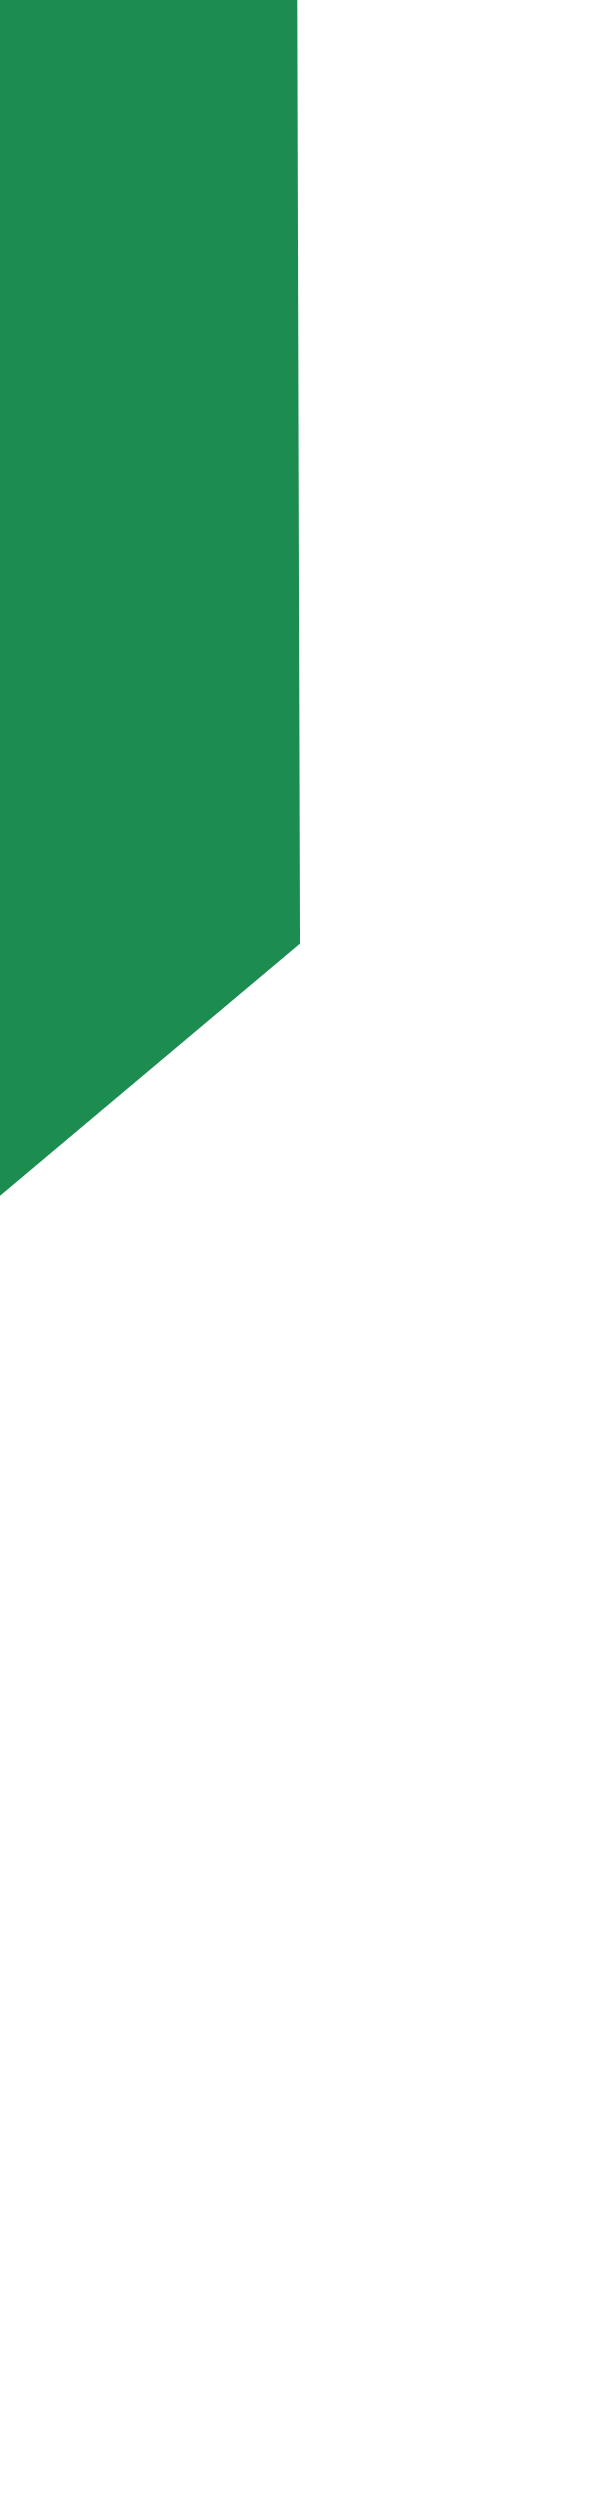
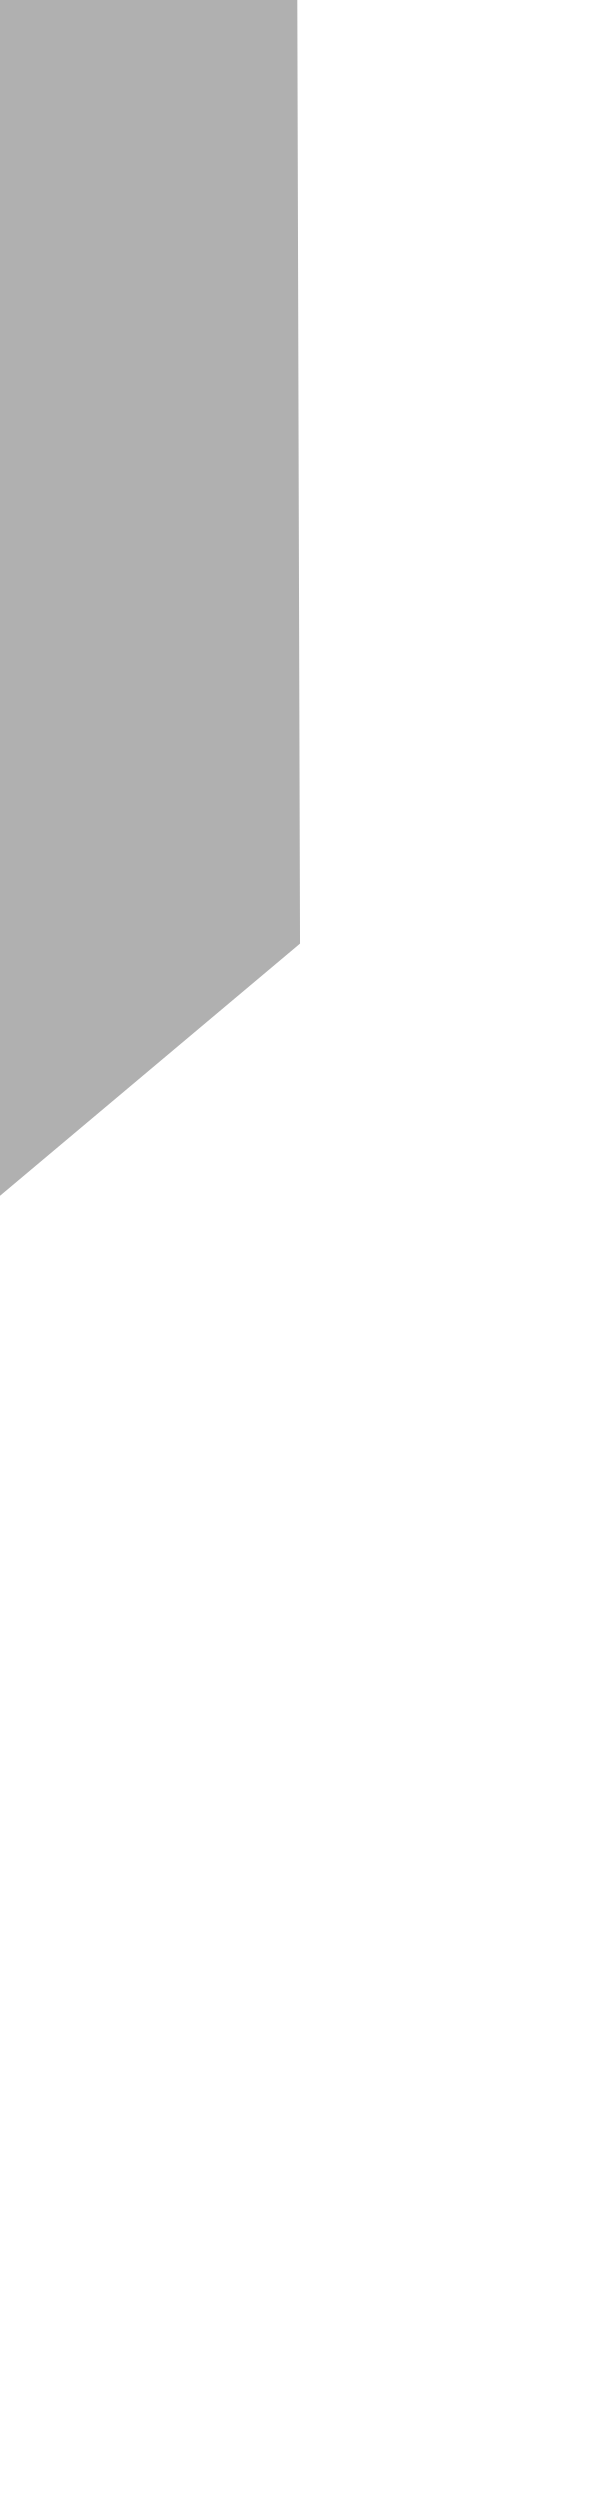
<svg xmlns="http://www.w3.org/2000/svg" width="23.924" height="99.166" id="svg3204" version="1.1">
  <defs id="defs3206" />
  <g id="layer1" transform="translate(-465.181,-708.4933)">
-     <g id="g44" transform="matrix(1.253984,0,0,-1.485157,477.0817,648.2738)" style="fill:#1c8c51;fill-opacity:1">
-       <path d="M -0.217,-2.16 0,-65.75 -19.139,-79.333 -19,-12 z" style="fill:#1c8c51;fill-opacity:1;fill-rule:nonzero;stroke:none" id="path46" />
+     <g id="g44" transform="matrix(1.253984,0,0,-1.485157,477.0817,648.2738)" style="fill:#b0b0b0;fill-opacity:1">
+       <path d="M -0.217,-2.16 0,-65.75 -19.139,-79.333 -19,-12 z" style="fill:#b0b0b0;fill-opacity:1;fill-rule:nonzero;stroke:none" id="path46" />
    </g>
  </g>
</svg>
